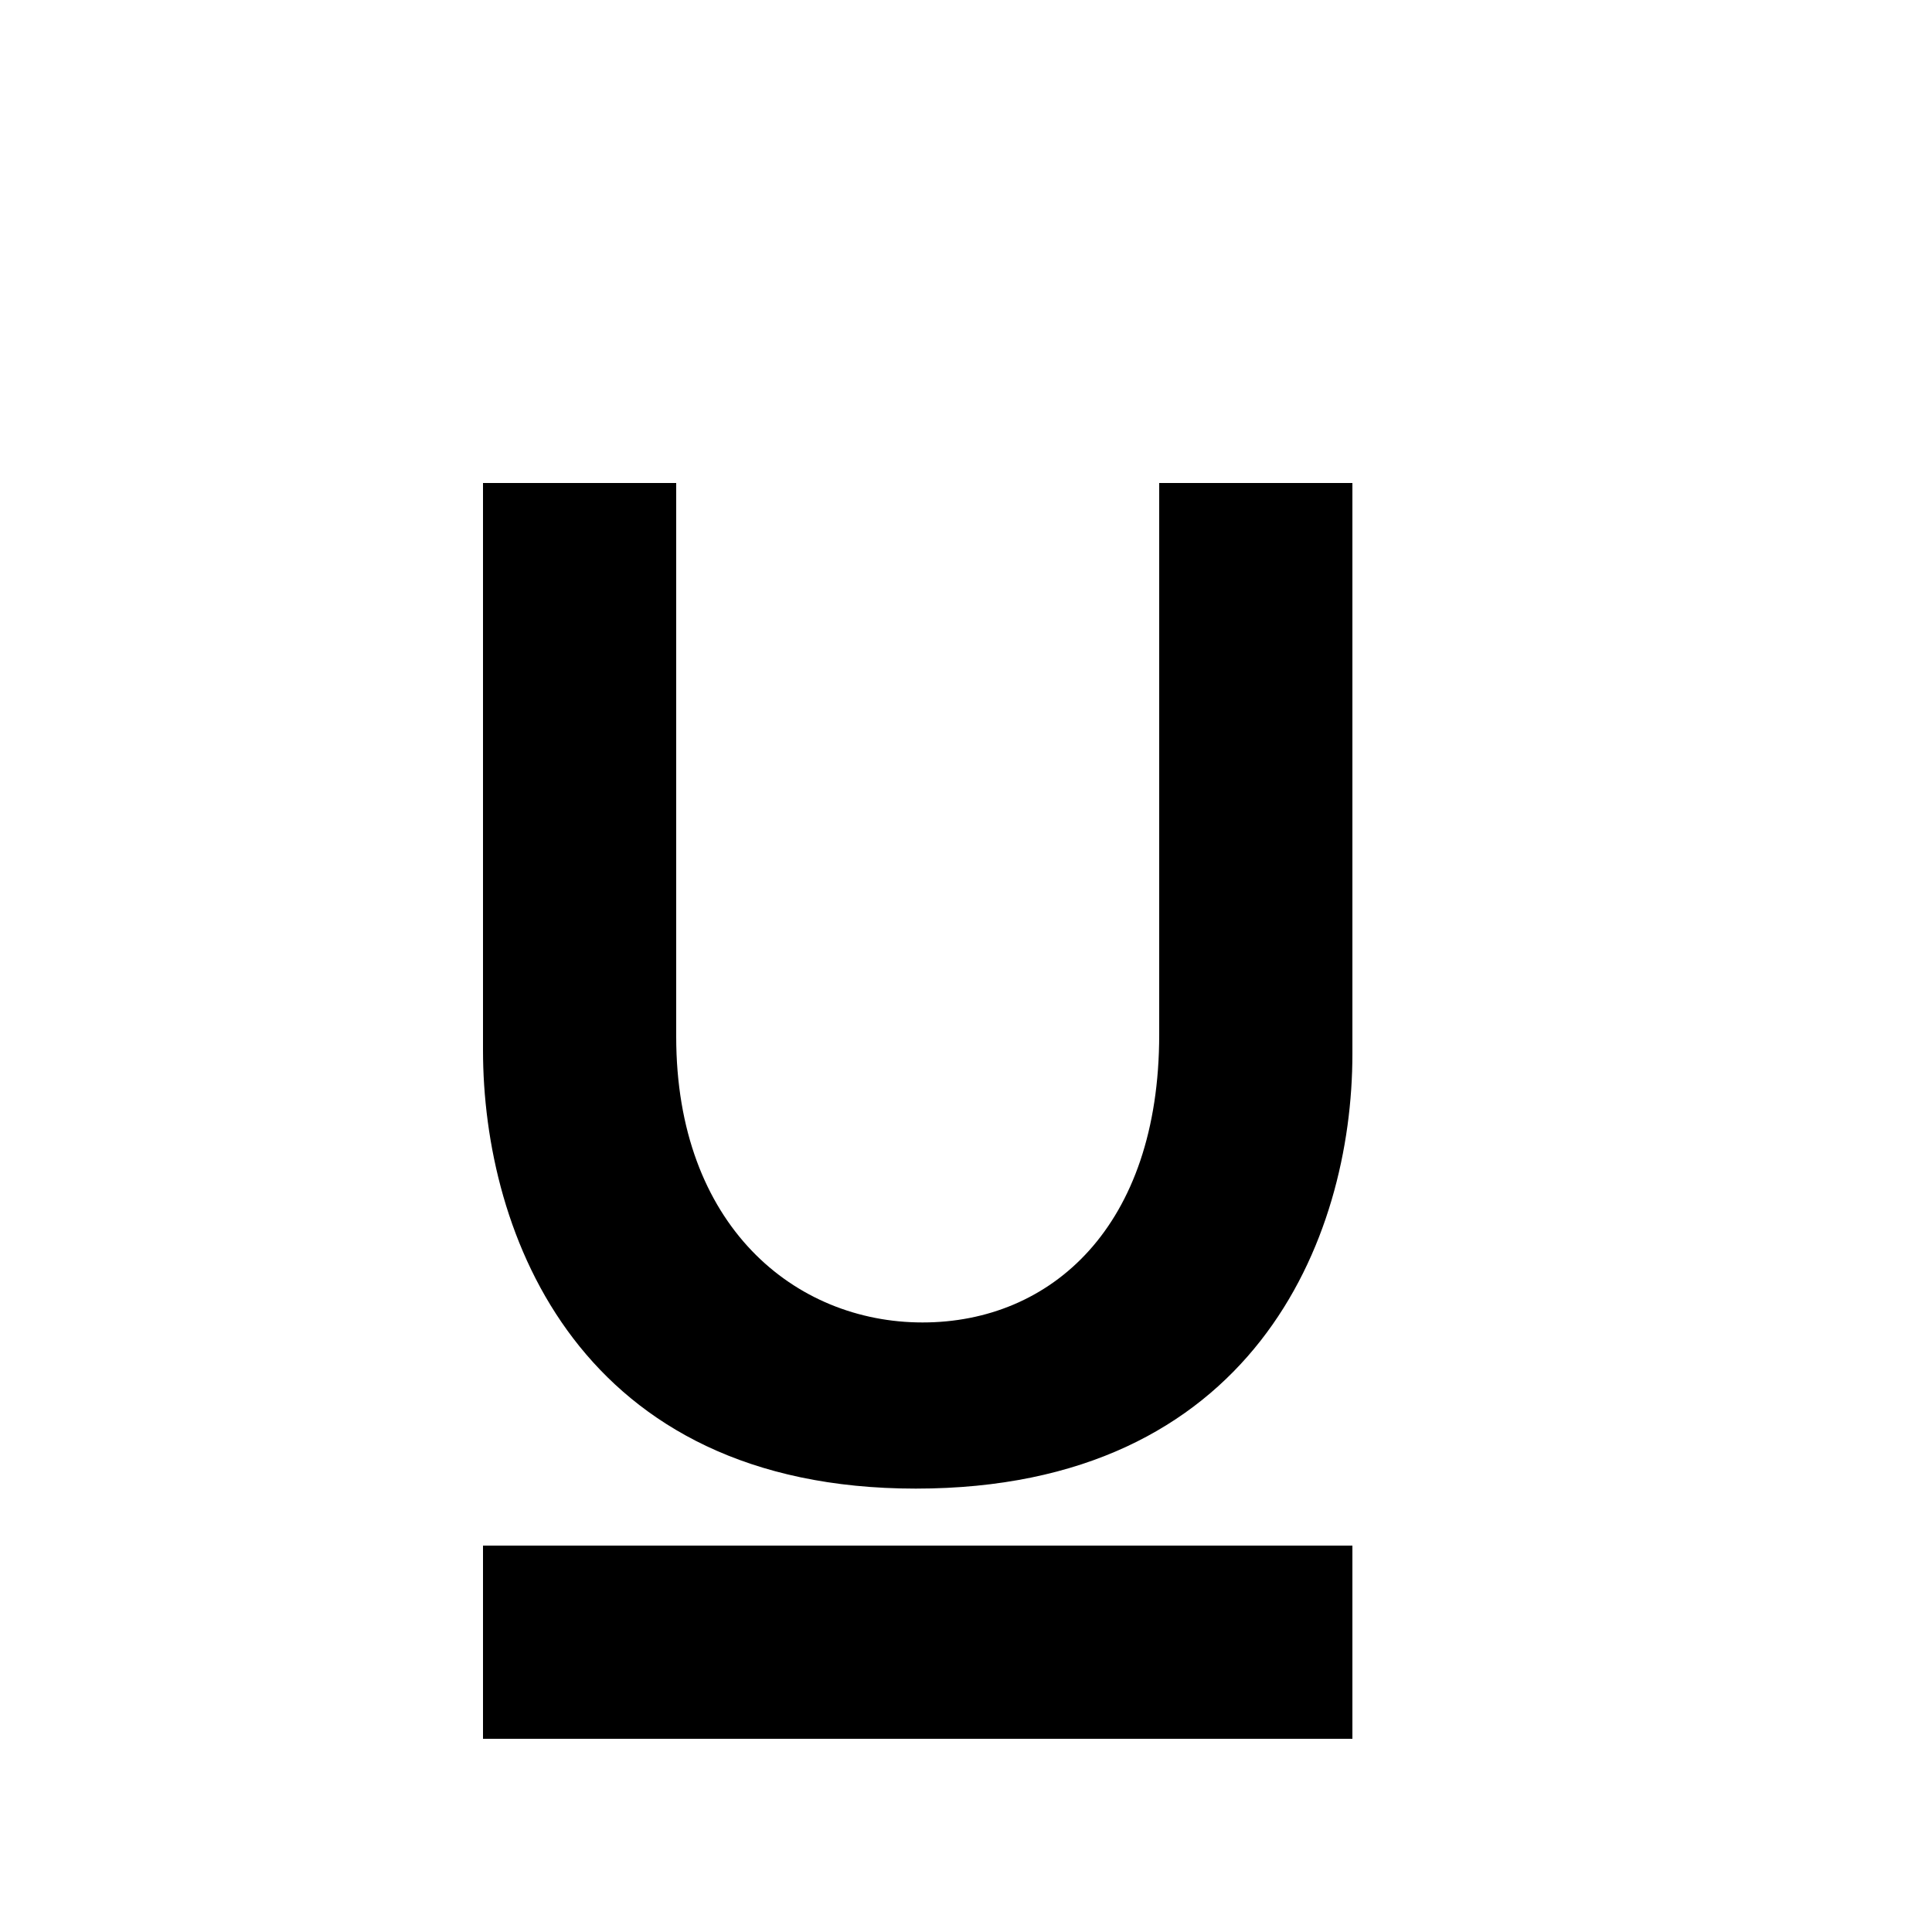
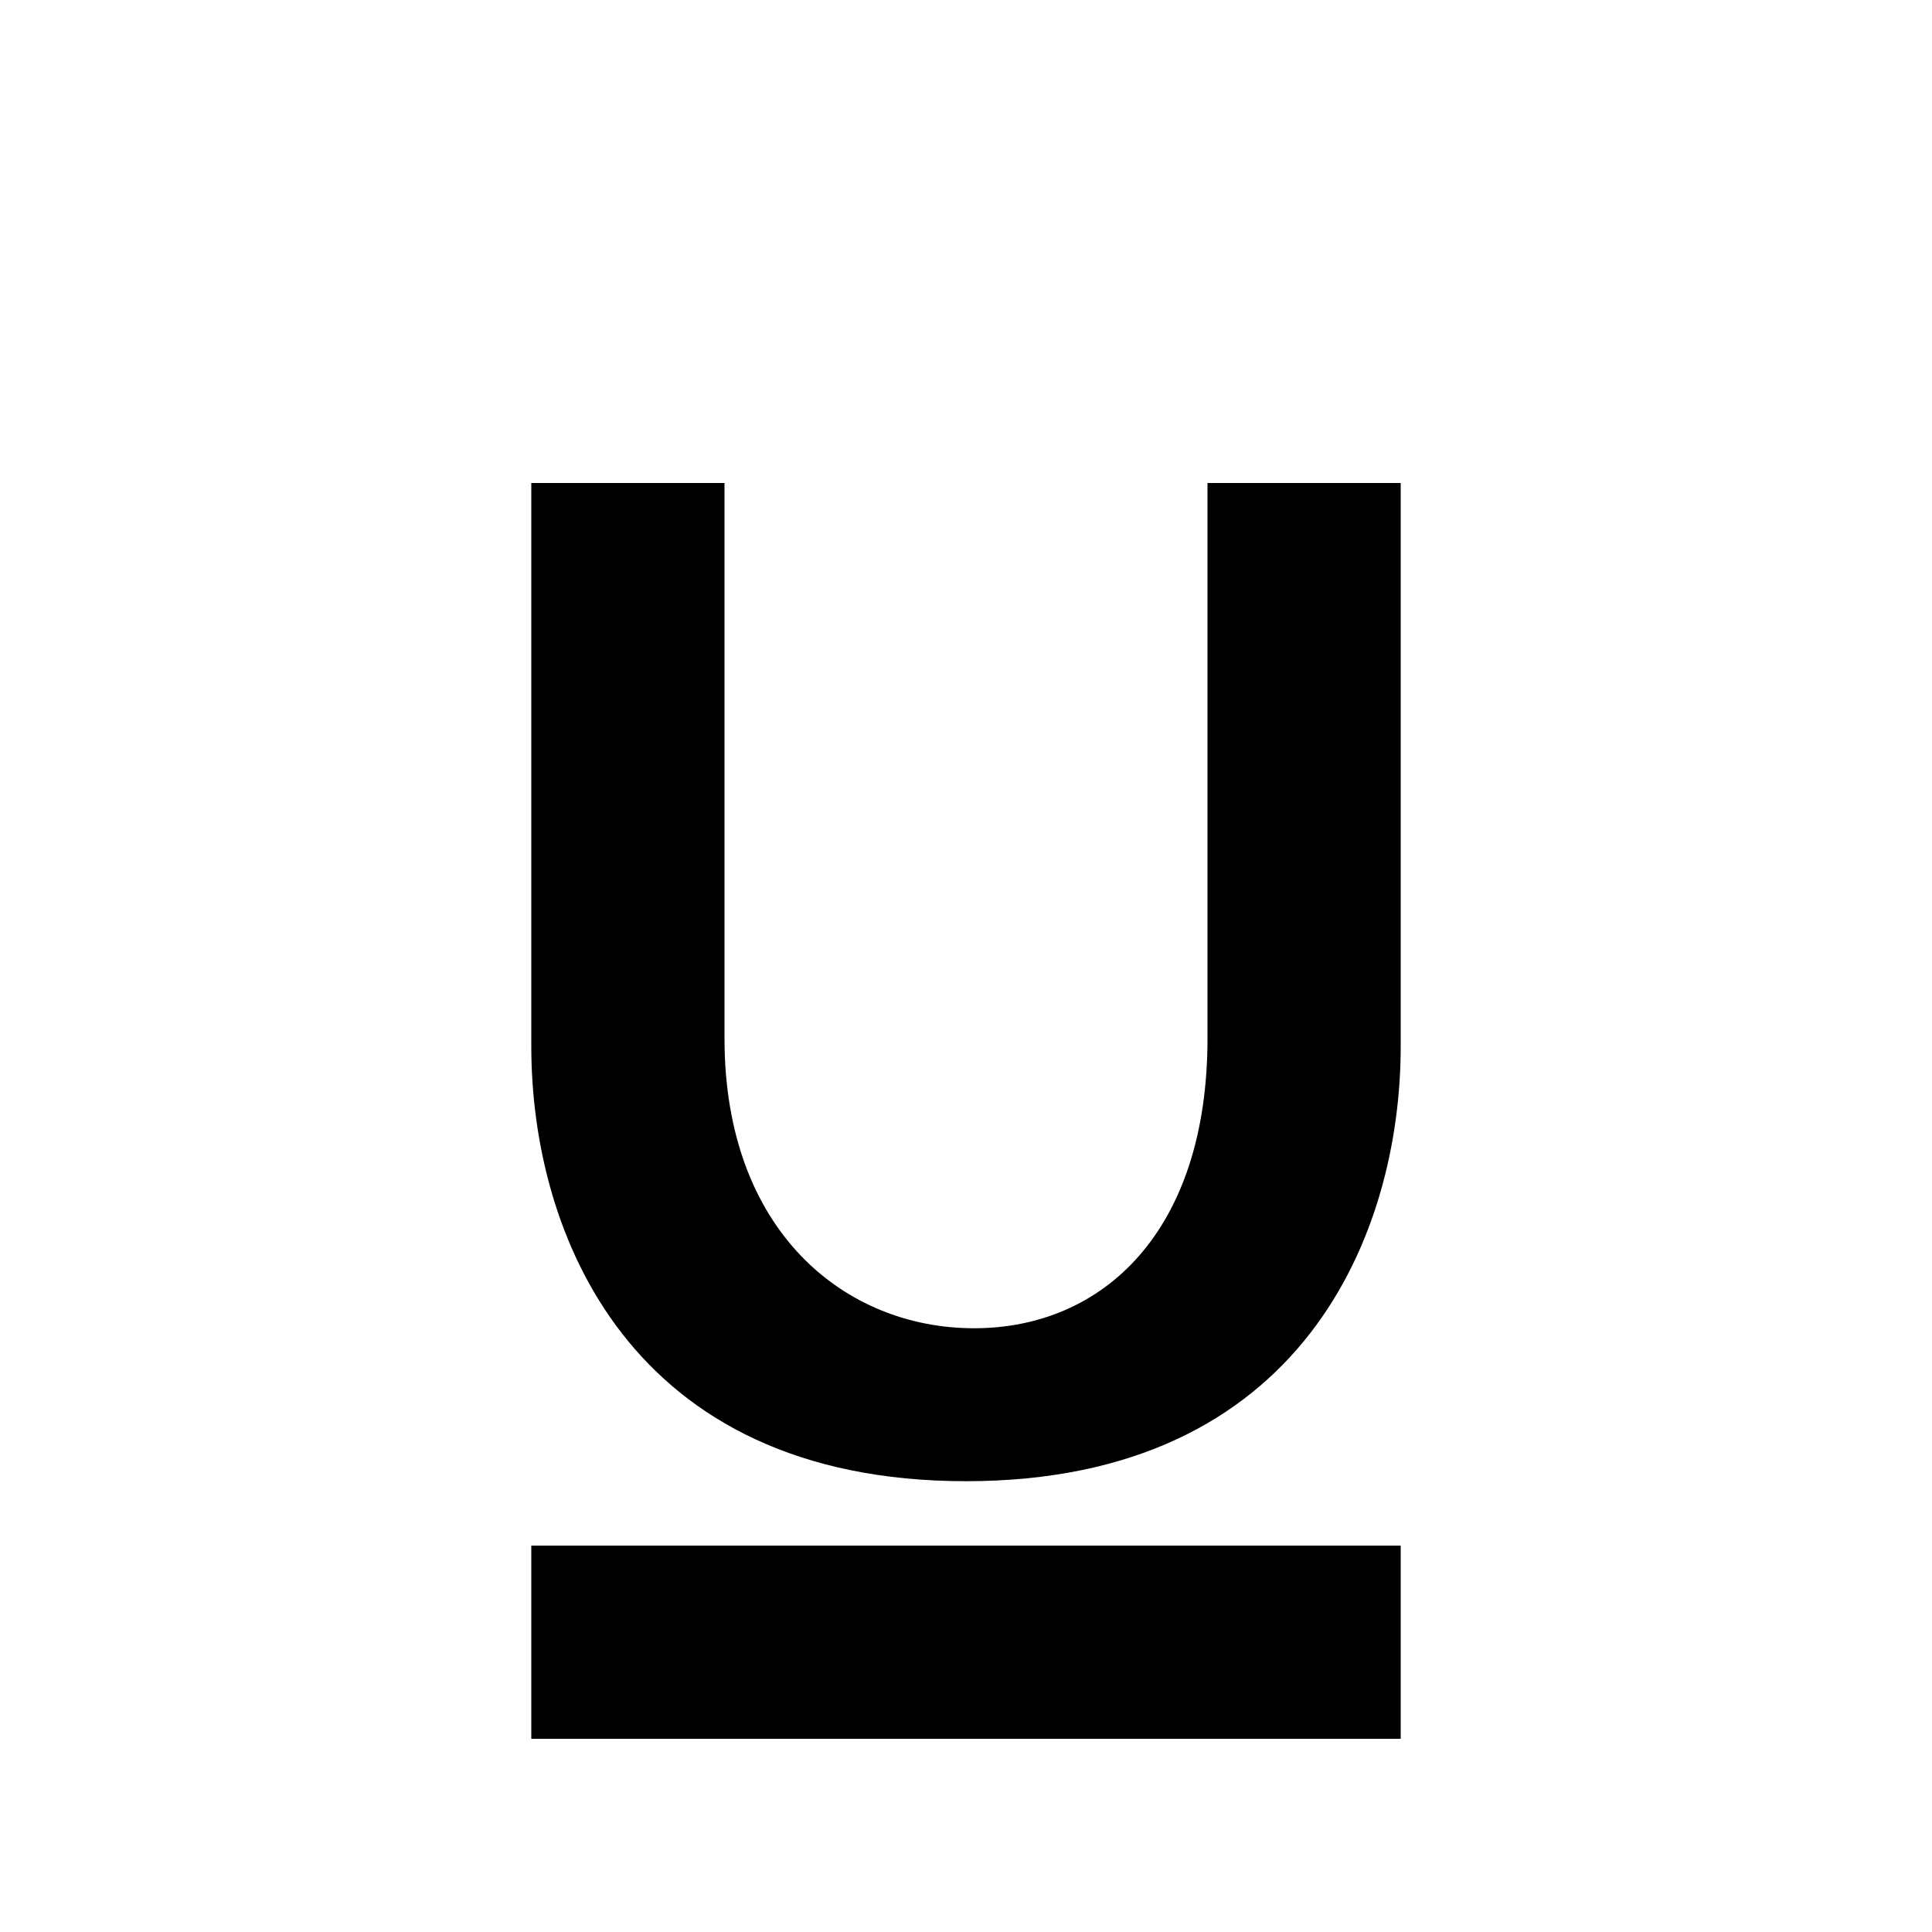
- <svg xmlns="http://www.w3.org/2000/svg" version="1.1" width="24" height="24" viewBox="0 0 24 24">
-   <path d="M16.8 6h-2.4v6.852c0 2.388-1.344 3.576-2.94 3.576-1.584 0-3.060-1.2-3.060-3.552v-6.876h-2.4v7.044c0 2.292 1.2 5.448 5.376 5.448 4.188 0 5.424-3.096 5.424-5.4v-7.092zM16.8 21.6v-2.4h-10.8v2.4h10.8z" />
+ <svg xmlns="http://www.w3.org/2000/svg" version="1.1" id="Layer_1" x="0px" y="0px" width="24px" height="24px" viewBox="0 0 24 24" enable-background="new 0 0 24 24" xml:space="preserve">
+   <path d="M17.4,6H15v6.9c0,2.4-1.3,3.6-2.9,3.6c-1.6,0-3.1-1.2-3.1-3.6V6H6.6v7c0,2.3,1.2,5.4,5.4,5.4c4.2,0,5.4-3.1,5.4-5.4  C17.4,13.1,17.4,6,17.4,6z M17.4,21.6v-2.4H6.6v2.4H17.4z" />
</svg>
